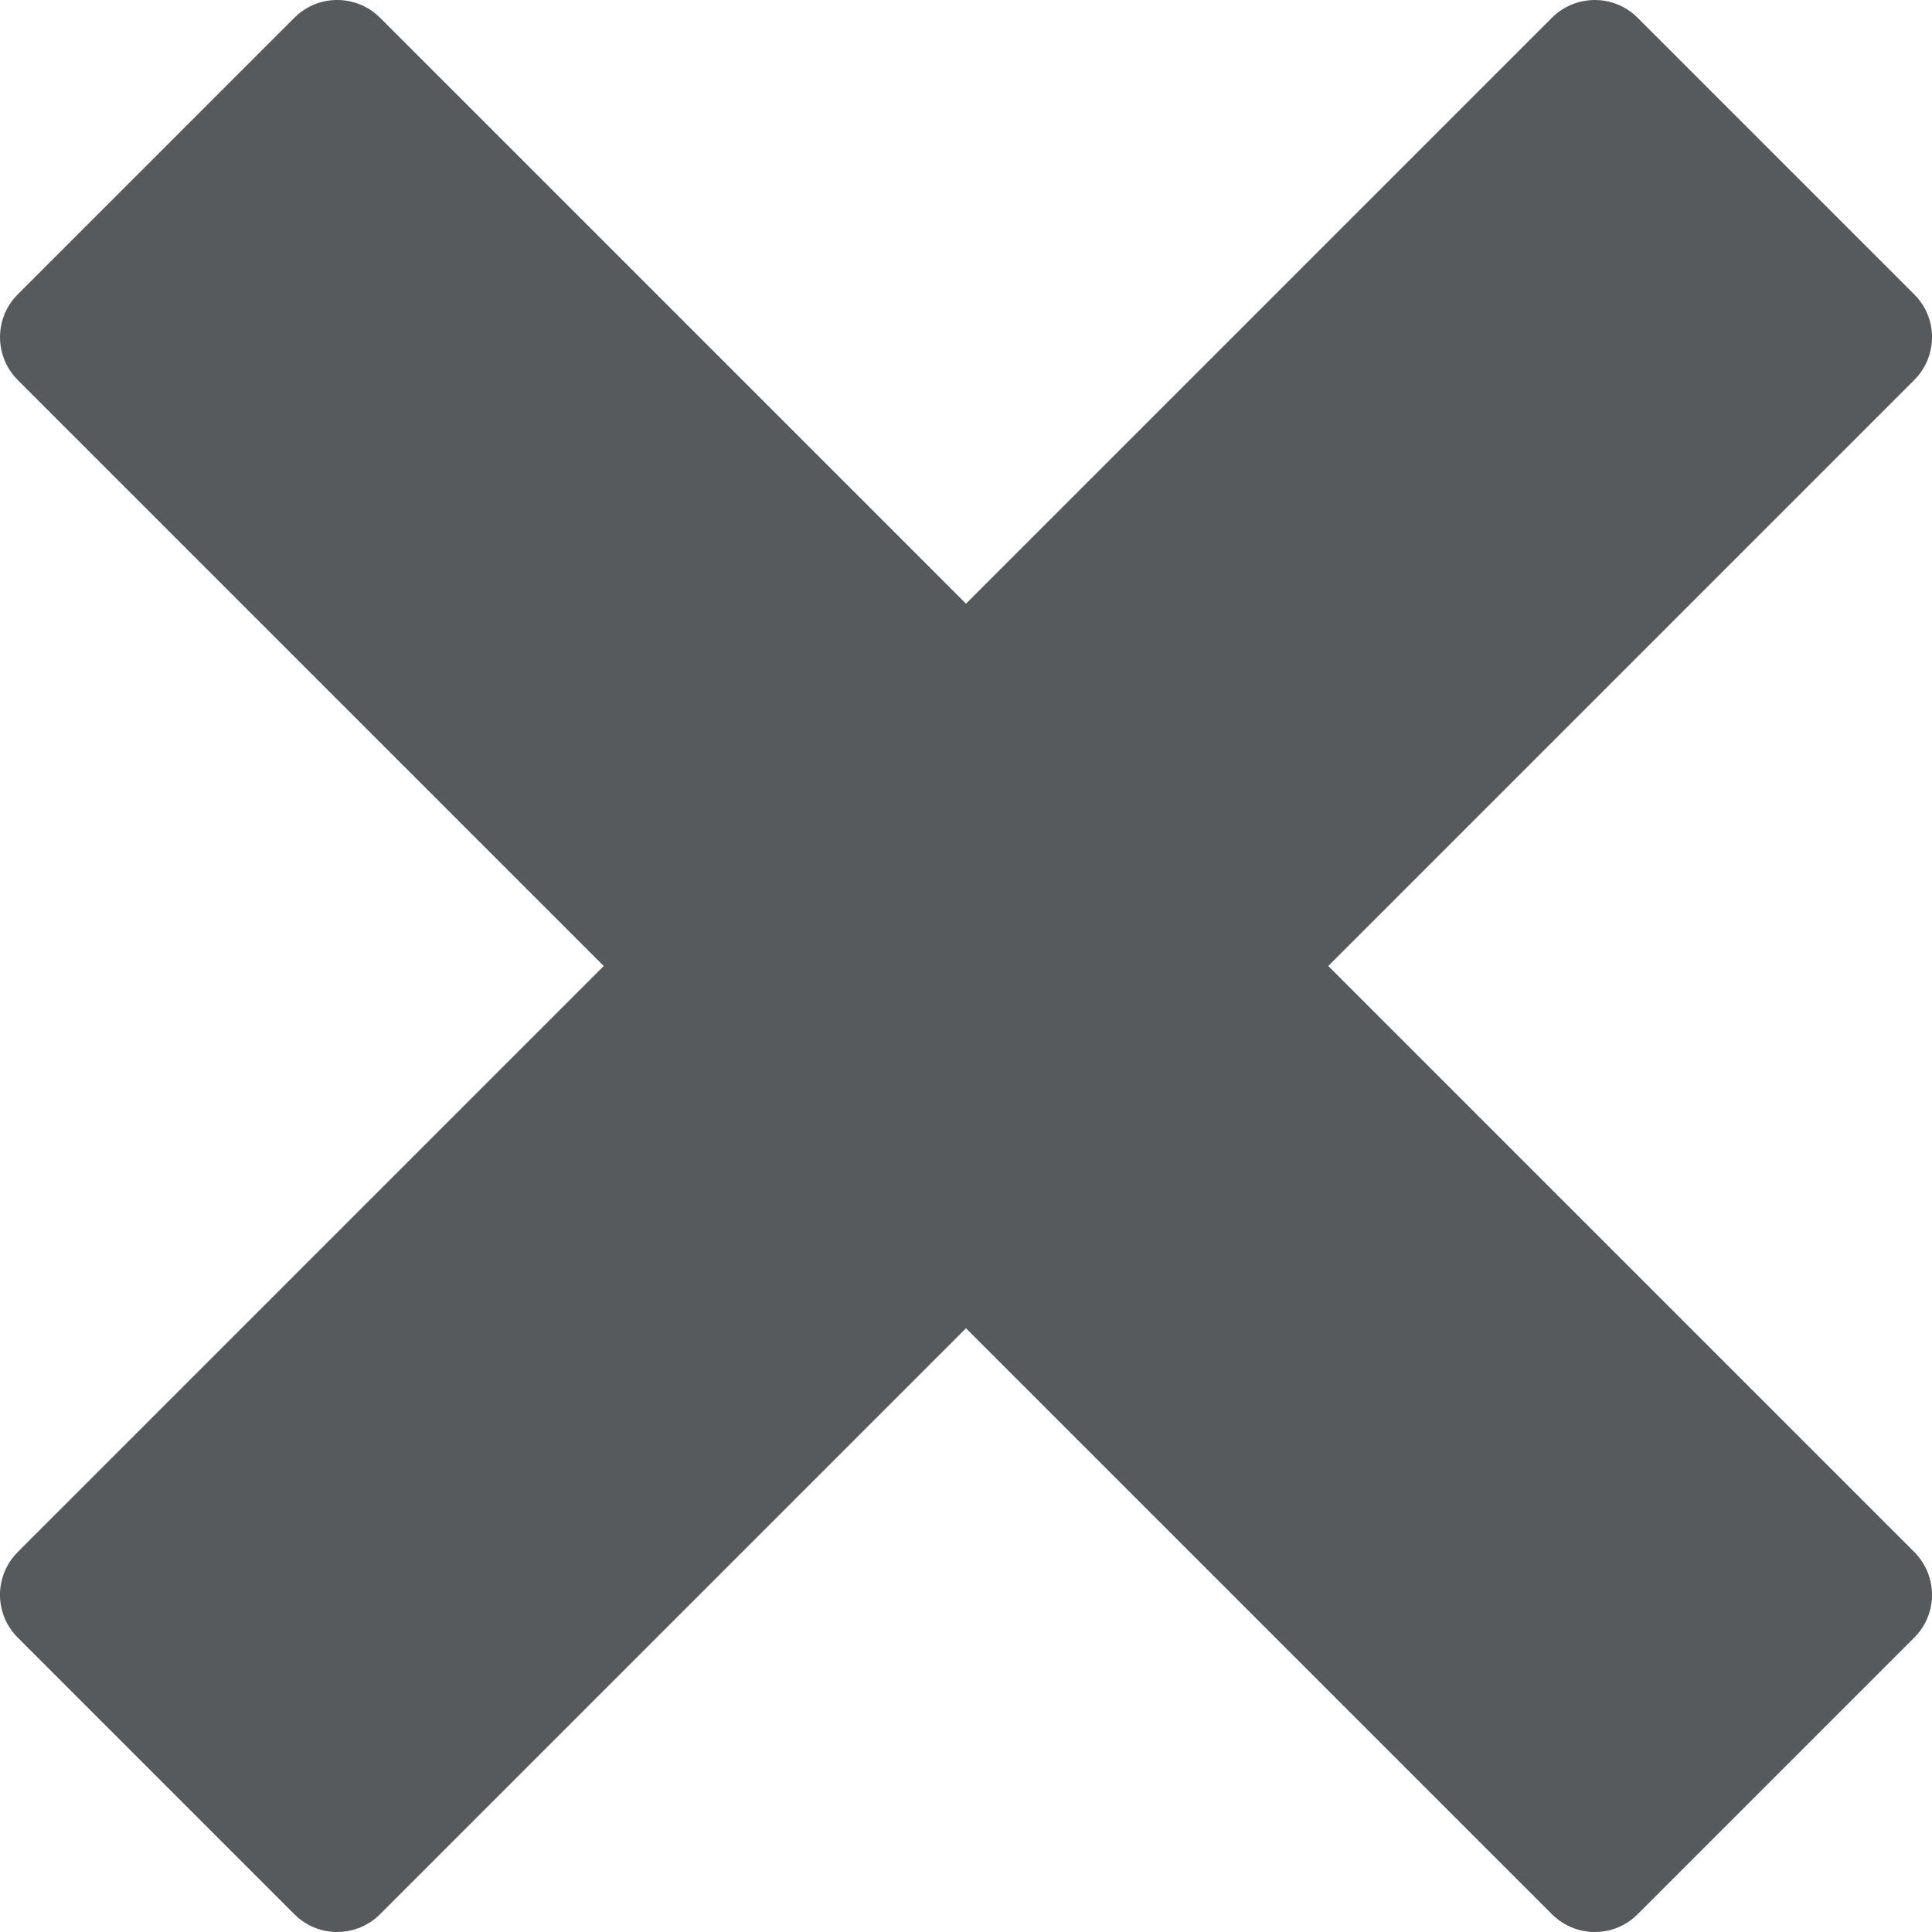
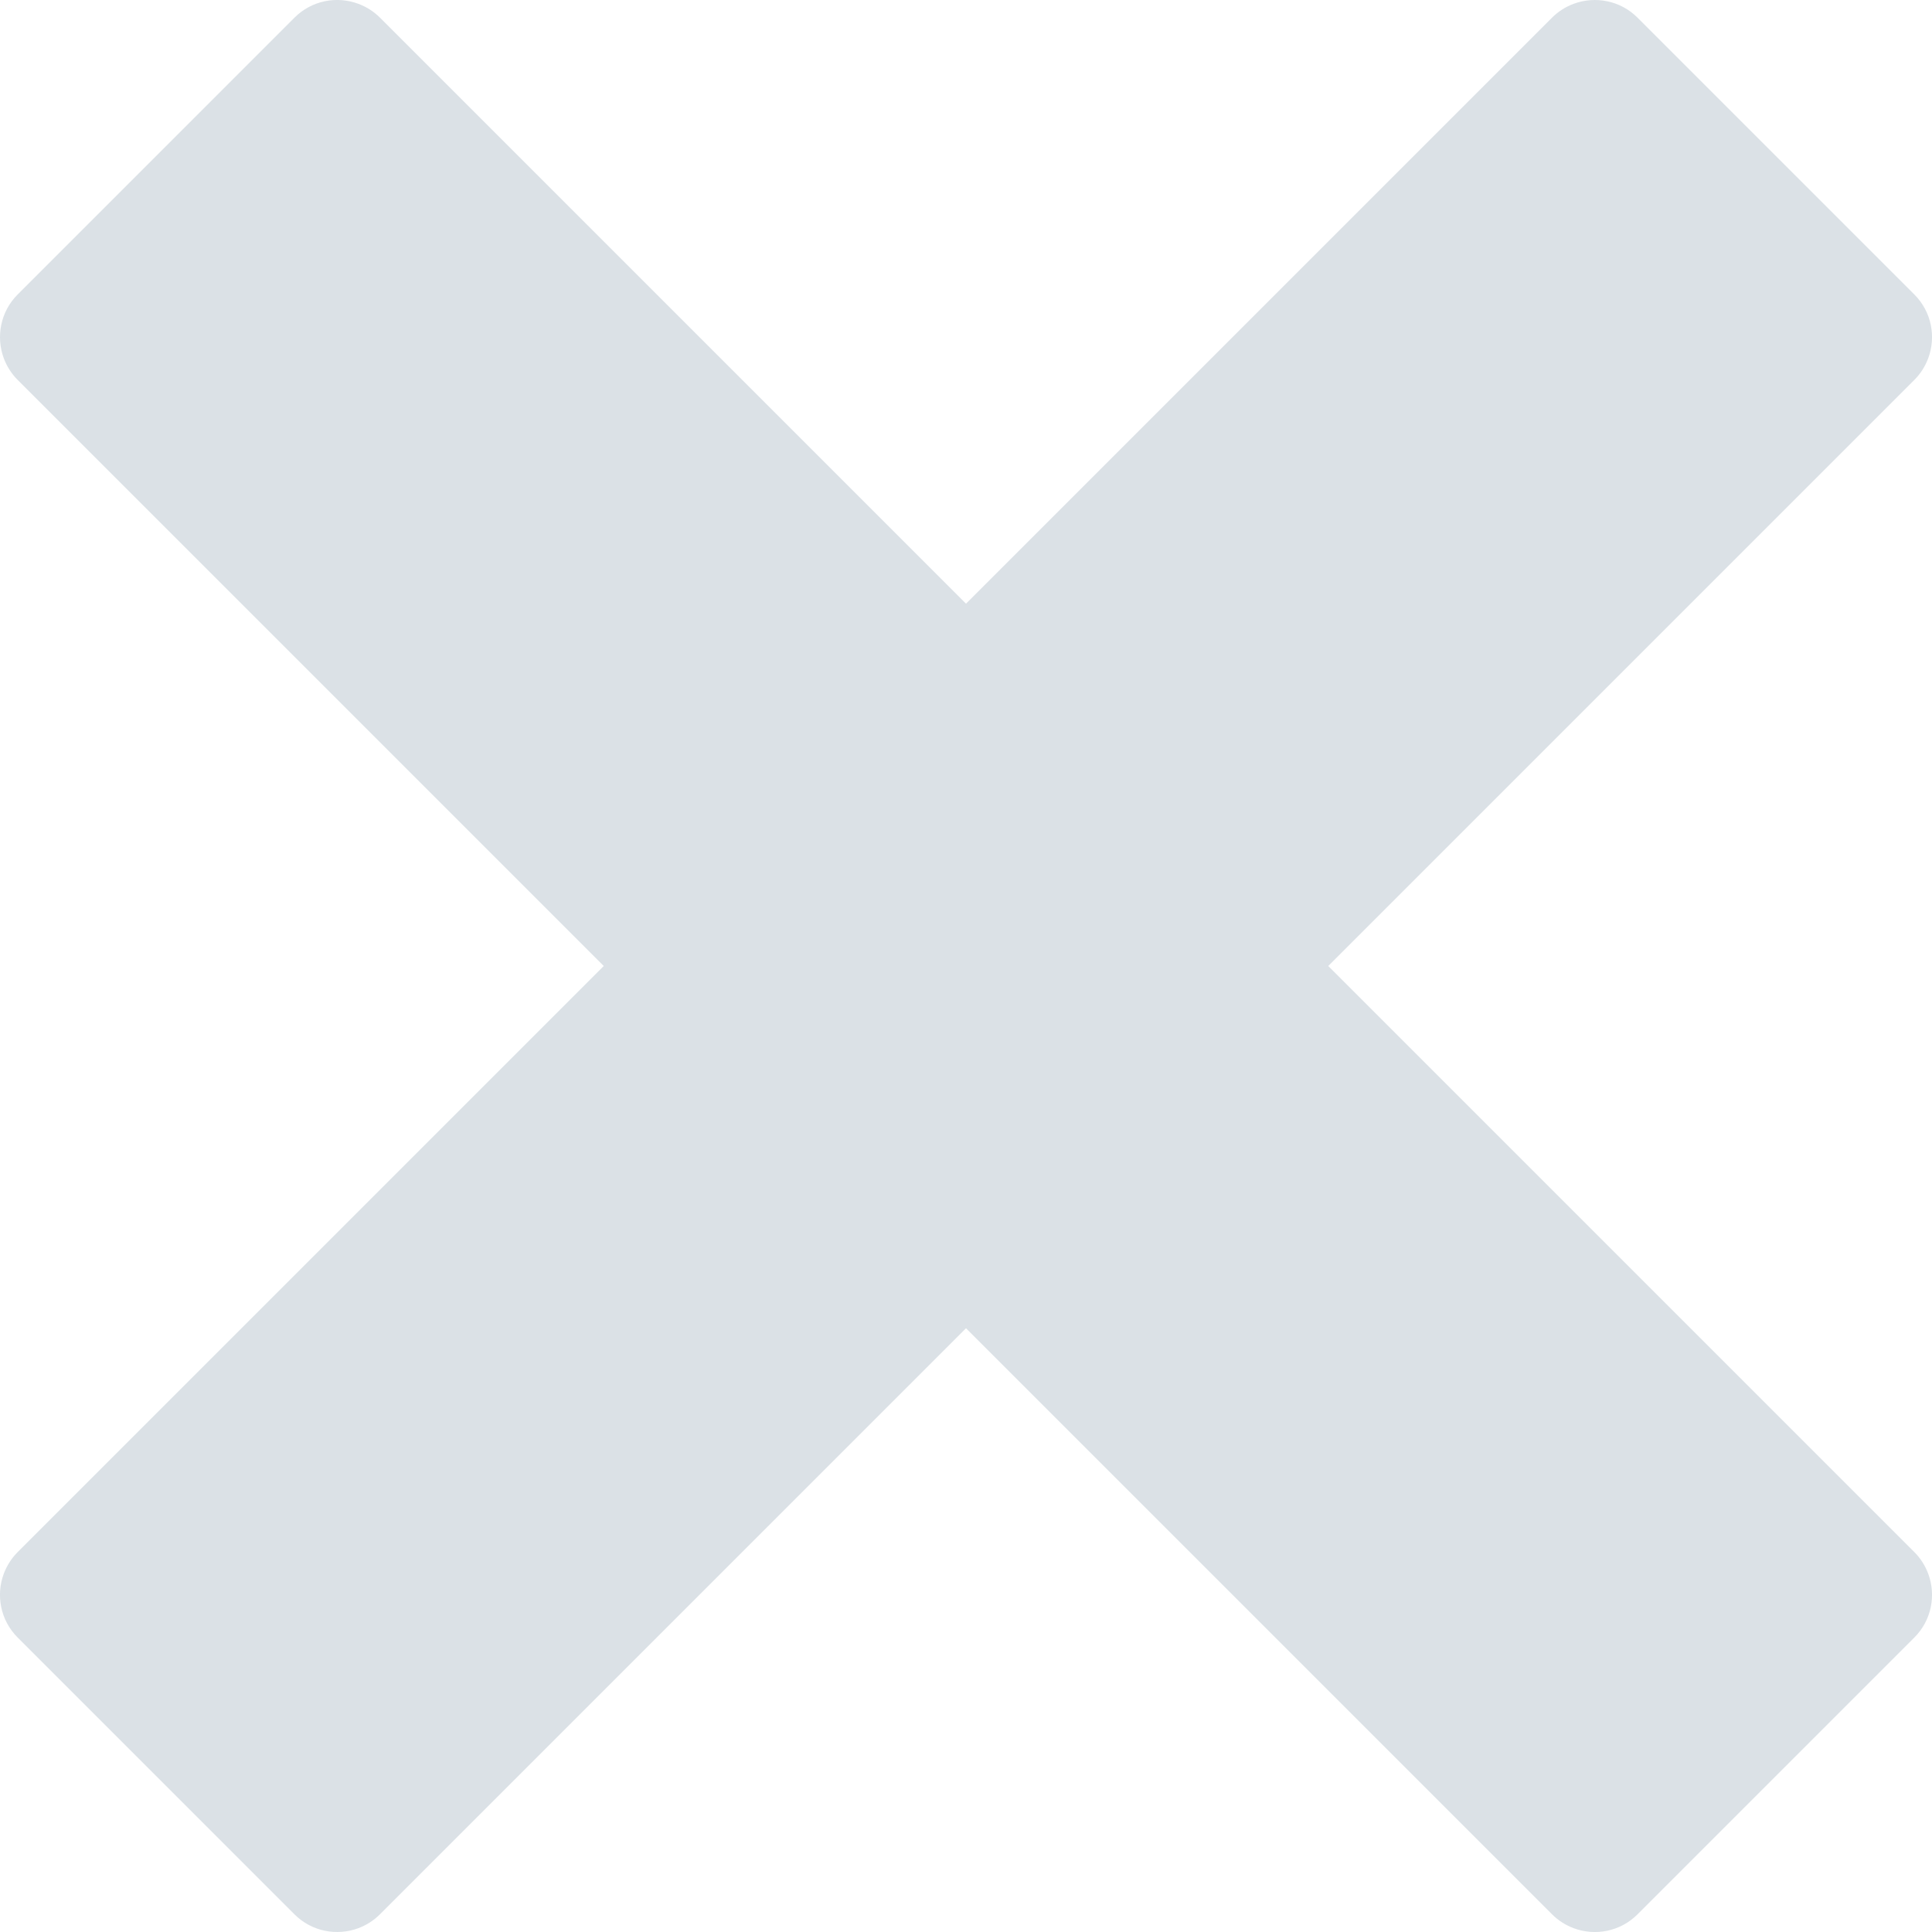
<svg xmlns="http://www.w3.org/2000/svg" version="1.1" width="32" height="32" viewBox="0 0 32 32">
-   <path fill="#565a5d" d="M31.708 25.708c-0-0-0-0-0-0l-9.708-9.708 9.708-9.708c0-0 0-0 0-0 0.105-0.105 0.18-0.227 0.229-0.357 0.133-0.356 0.057-0.771-0.229-1.057l-4.586-4.586c-0.286-0.286-0.702-0.361-1.057-0.229-0.13 0.048-0.252 0.124-0.357 0.228 0 0-0 0-0 0l-9.708 9.708-9.708-9.708c-0-0-0-0-0-0-0.105-0.104-0.227-0.18-0.357-0.228-0.356-0.133-0.771-0.057-1.057 0.229l-4.586 4.586c-0.286 0.286-0.361 0.702-0.229 1.057 0.049 0.13 0.124 0.252 0.229 0.357 0 0 0 0 0 0l9.708 9.708-9.708 9.708c-0 0-0 0-0 0-0.104 0.105-0.18 0.227-0.229 0.357-0.133 0.355-0.057 0.771 0.229 1.057l4.586 4.586c0.286 0.286 0.702 0.361 1.057 0.229 0.13-0.049 0.252-0.124 0.357-0.229 0-0 0-0 0-0l9.708-9.708 9.708 9.708c0 0 0 0 0 0 0.105 0.105 0.227 0.18 0.357 0.229 0.356 0.133 0.771 0.057 1.057-0.229l4.586-4.586c0.286-0.286 0.362-0.702 0.229-1.057-0.049-0.13-0.124-0.252-0.229-0.357z" />
+   <path fill="#dbe1e6" d="M31.708 25.708c-0-0-0-0-0-0l-9.708-9.708 9.708-9.708c0-0 0-0 0-0 0.105-0.105 0.18-0.227 0.229-0.357 0.133-0.356 0.057-0.771-0.229-1.057l-4.586-4.586c-0.286-0.286-0.702-0.361-1.057-0.229-0.13 0.048-0.252 0.124-0.357 0.228 0 0-0 0-0 0l-9.708 9.708-9.708-9.708c-0-0-0-0-0-0-0.105-0.104-0.227-0.18-0.357-0.228-0.356-0.133-0.771-0.057-1.057 0.229l-4.586 4.586c-0.286 0.286-0.361 0.702-0.229 1.057 0.049 0.13 0.124 0.252 0.229 0.357 0 0 0 0 0 0l9.708 9.708-9.708 9.708c-0 0-0 0-0 0-0.104 0.105-0.18 0.227-0.229 0.357-0.133 0.355-0.057 0.771 0.229 1.057l4.586 4.586c0.286 0.286 0.702 0.361 1.057 0.229 0.13-0.049 0.252-0.124 0.357-0.229 0-0 0-0 0-0l9.708-9.708 9.708 9.708c0 0 0 0 0 0 0.105 0.105 0.227 0.18 0.357 0.229 0.356 0.133 0.771 0.057 1.057-0.229l4.586-4.586c0.286-0.286 0.362-0.702 0.229-1.057-0.049-0.13-0.124-0.252-0.229-0.357z" />
</svg>
